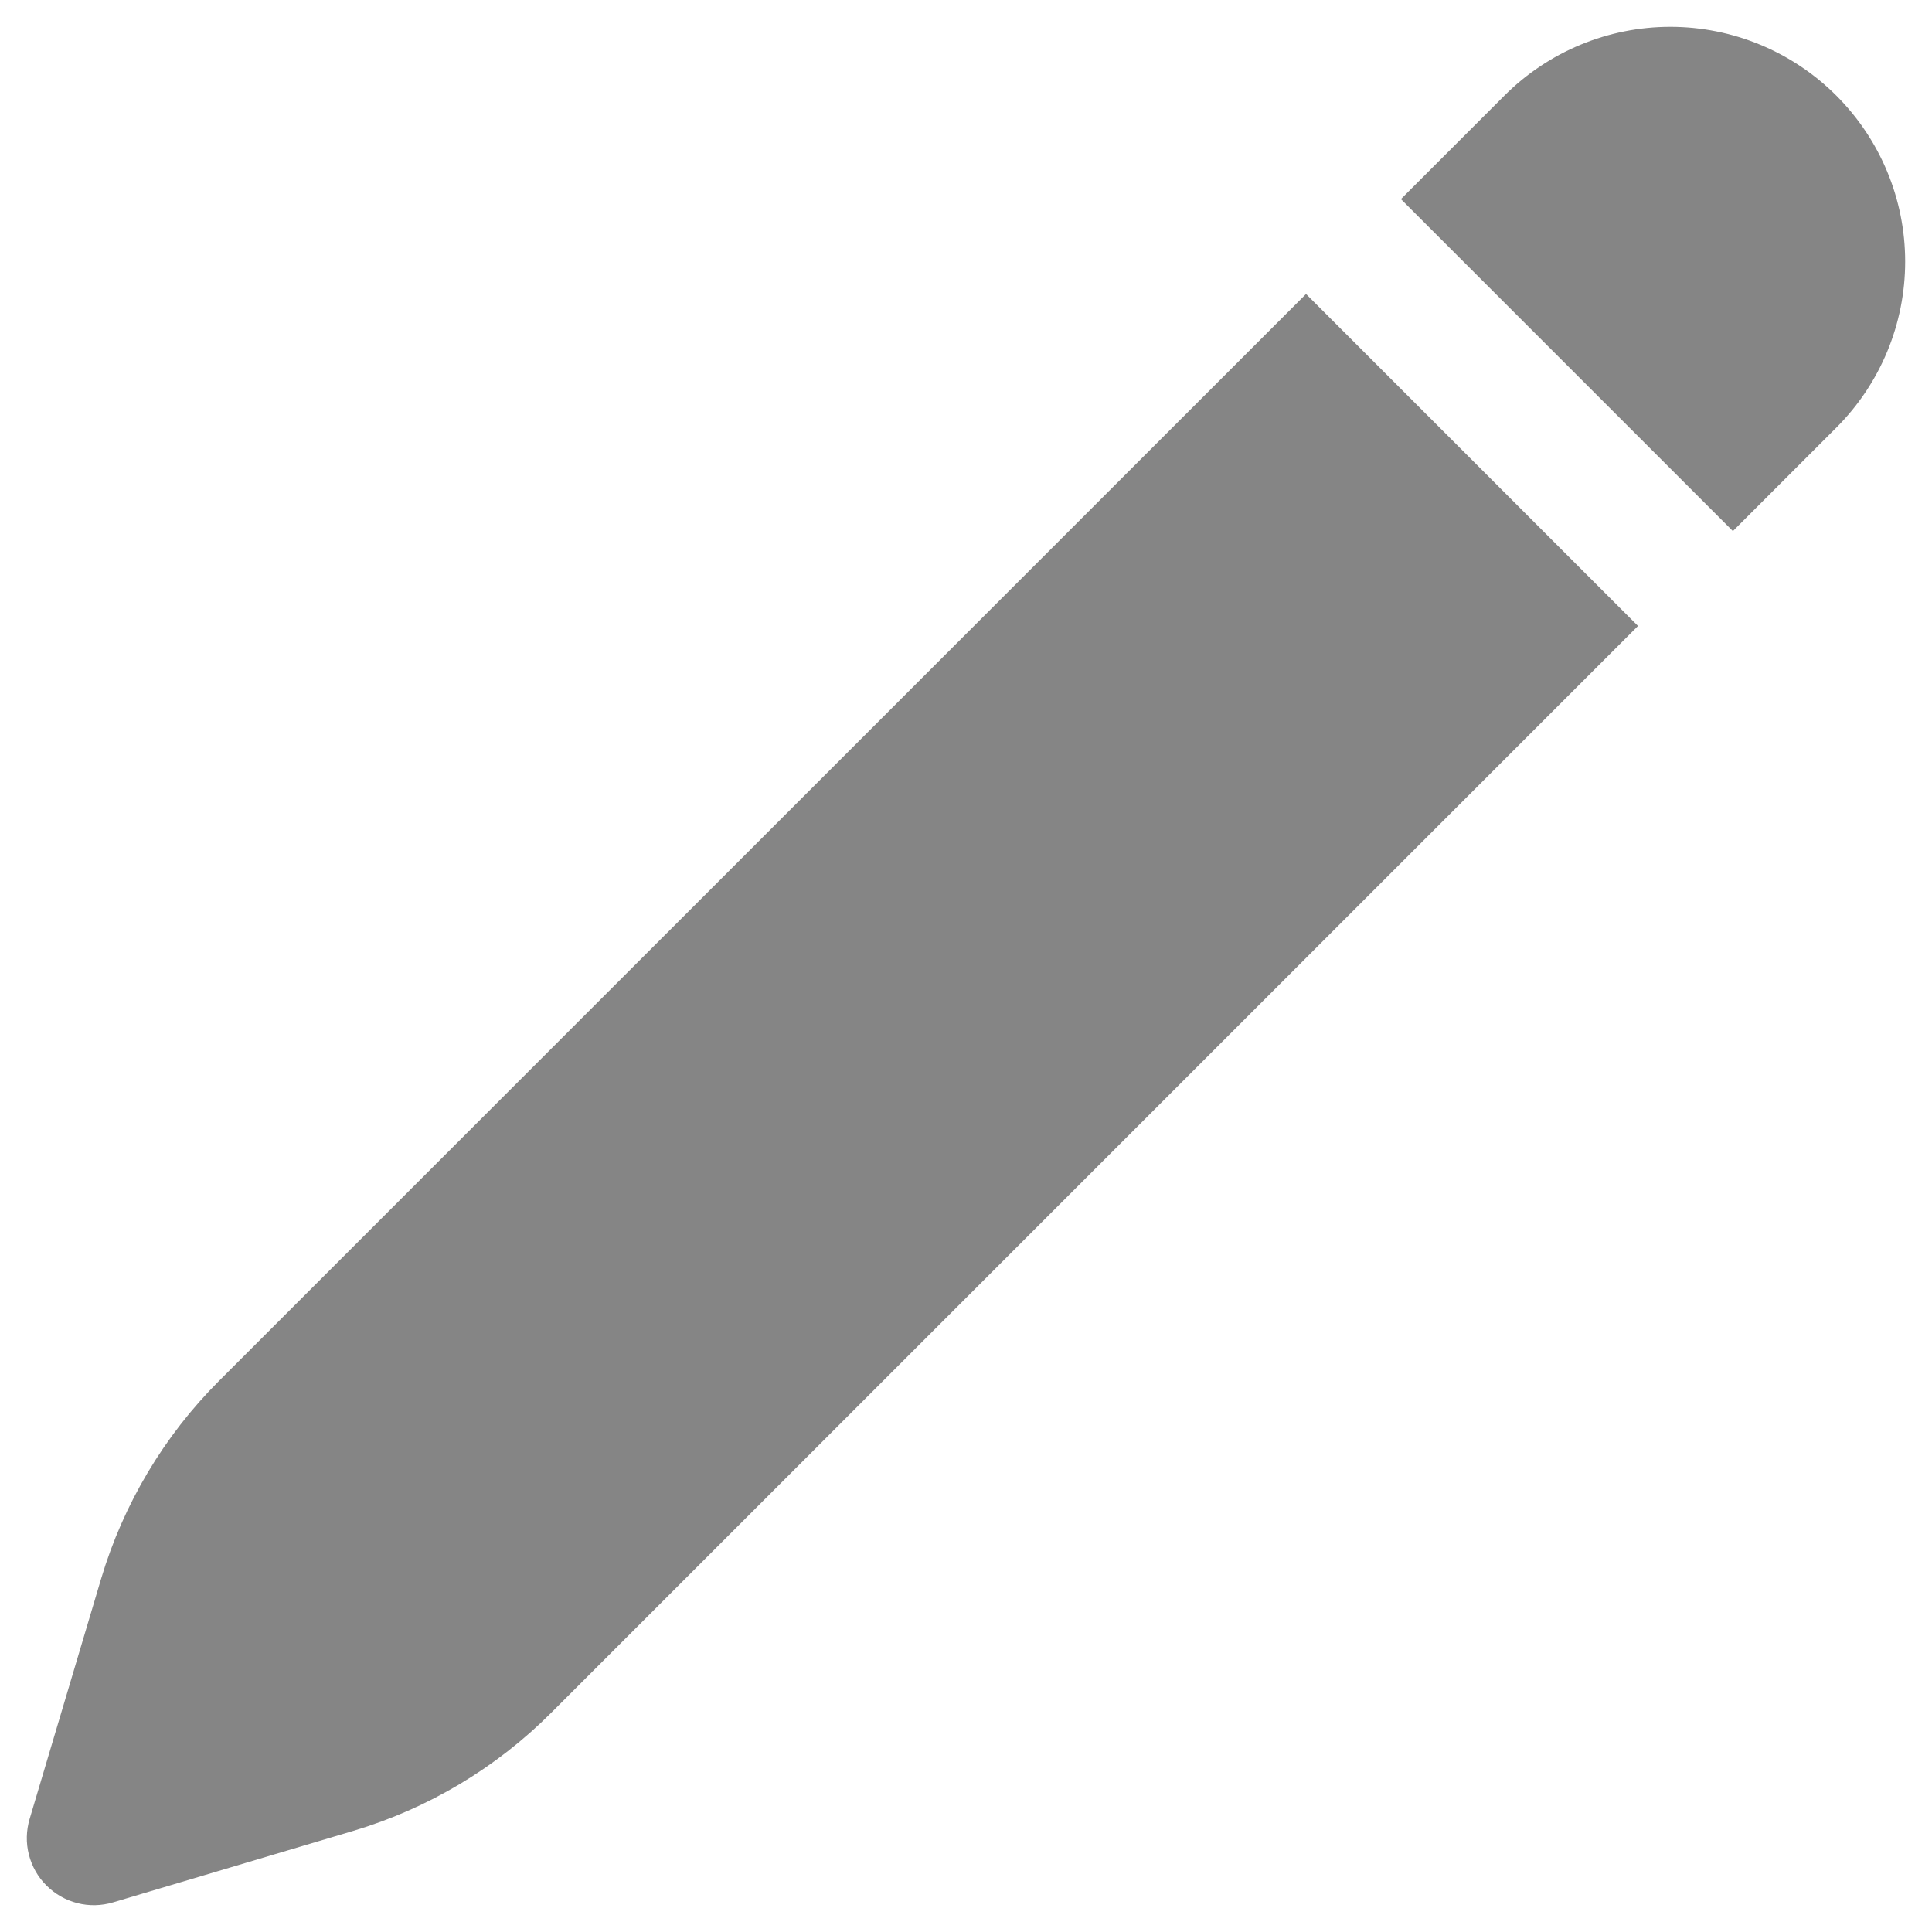
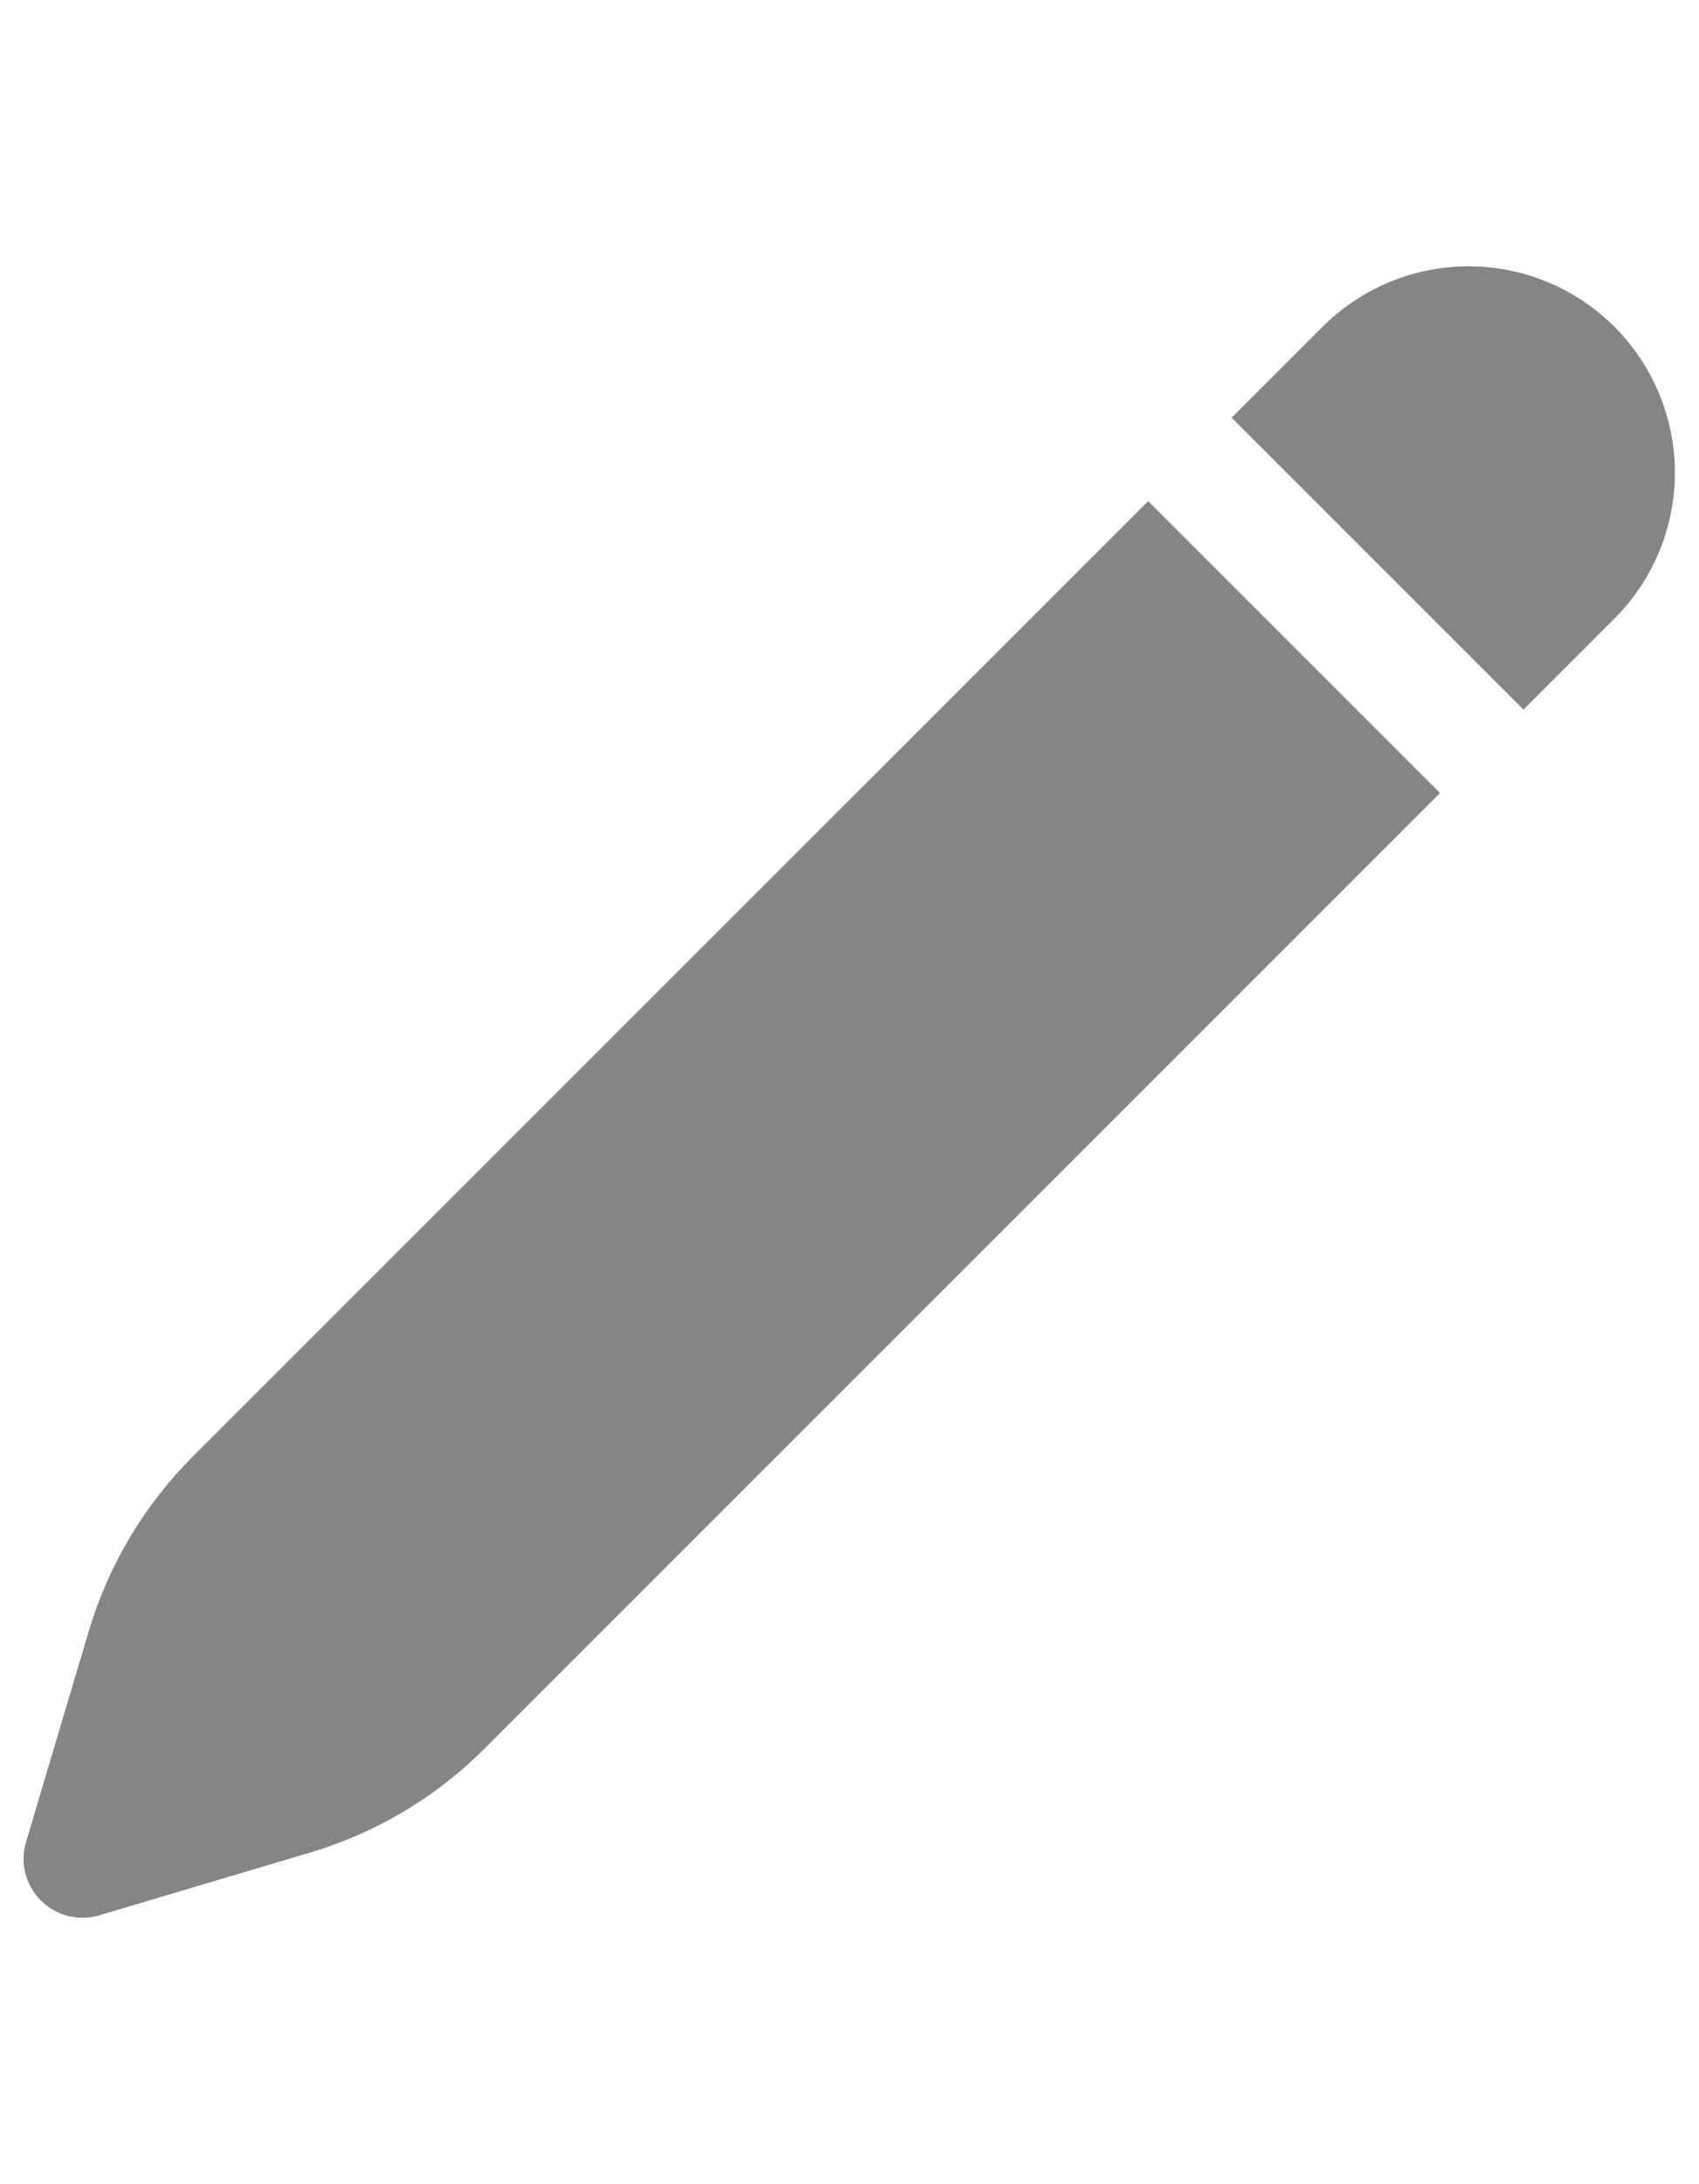
- <svg xmlns="http://www.w3.org/2000/svg" width="14" height="14" viewBox="0 0 18 18" fill="none">
+ <svg xmlns="http://www.w3.org/2000/svg" width="14" height="18" viewBox="0 0 18 18" fill="none">
  <path d="M17.109 0.891C16.699 0.481 16.143 0.25 15.562 0.25C14.982 0.25 14.426 0.481 14.016 0.891L13.052 1.855L16.145 4.948L17.109 3.984C17.519 3.574 17.75 3.018 17.75 2.437C17.75 1.857 17.519 1.301 17.109 0.891ZM15.261 5.832L12.168 2.739L2.042 12.864C1.528 13.378 1.15 14.012 0.942 14.709L0.276 16.947C0.244 17.055 0.241 17.169 0.269 17.279C0.297 17.388 0.353 17.488 0.433 17.567C0.513 17.647 0.612 17.703 0.721 17.731C0.831 17.759 0.945 17.756 1.053 17.724L3.291 17.058C3.988 16.85 4.622 16.472 5.136 15.957L15.261 5.832Z" fill="#858585" />
</svg>
